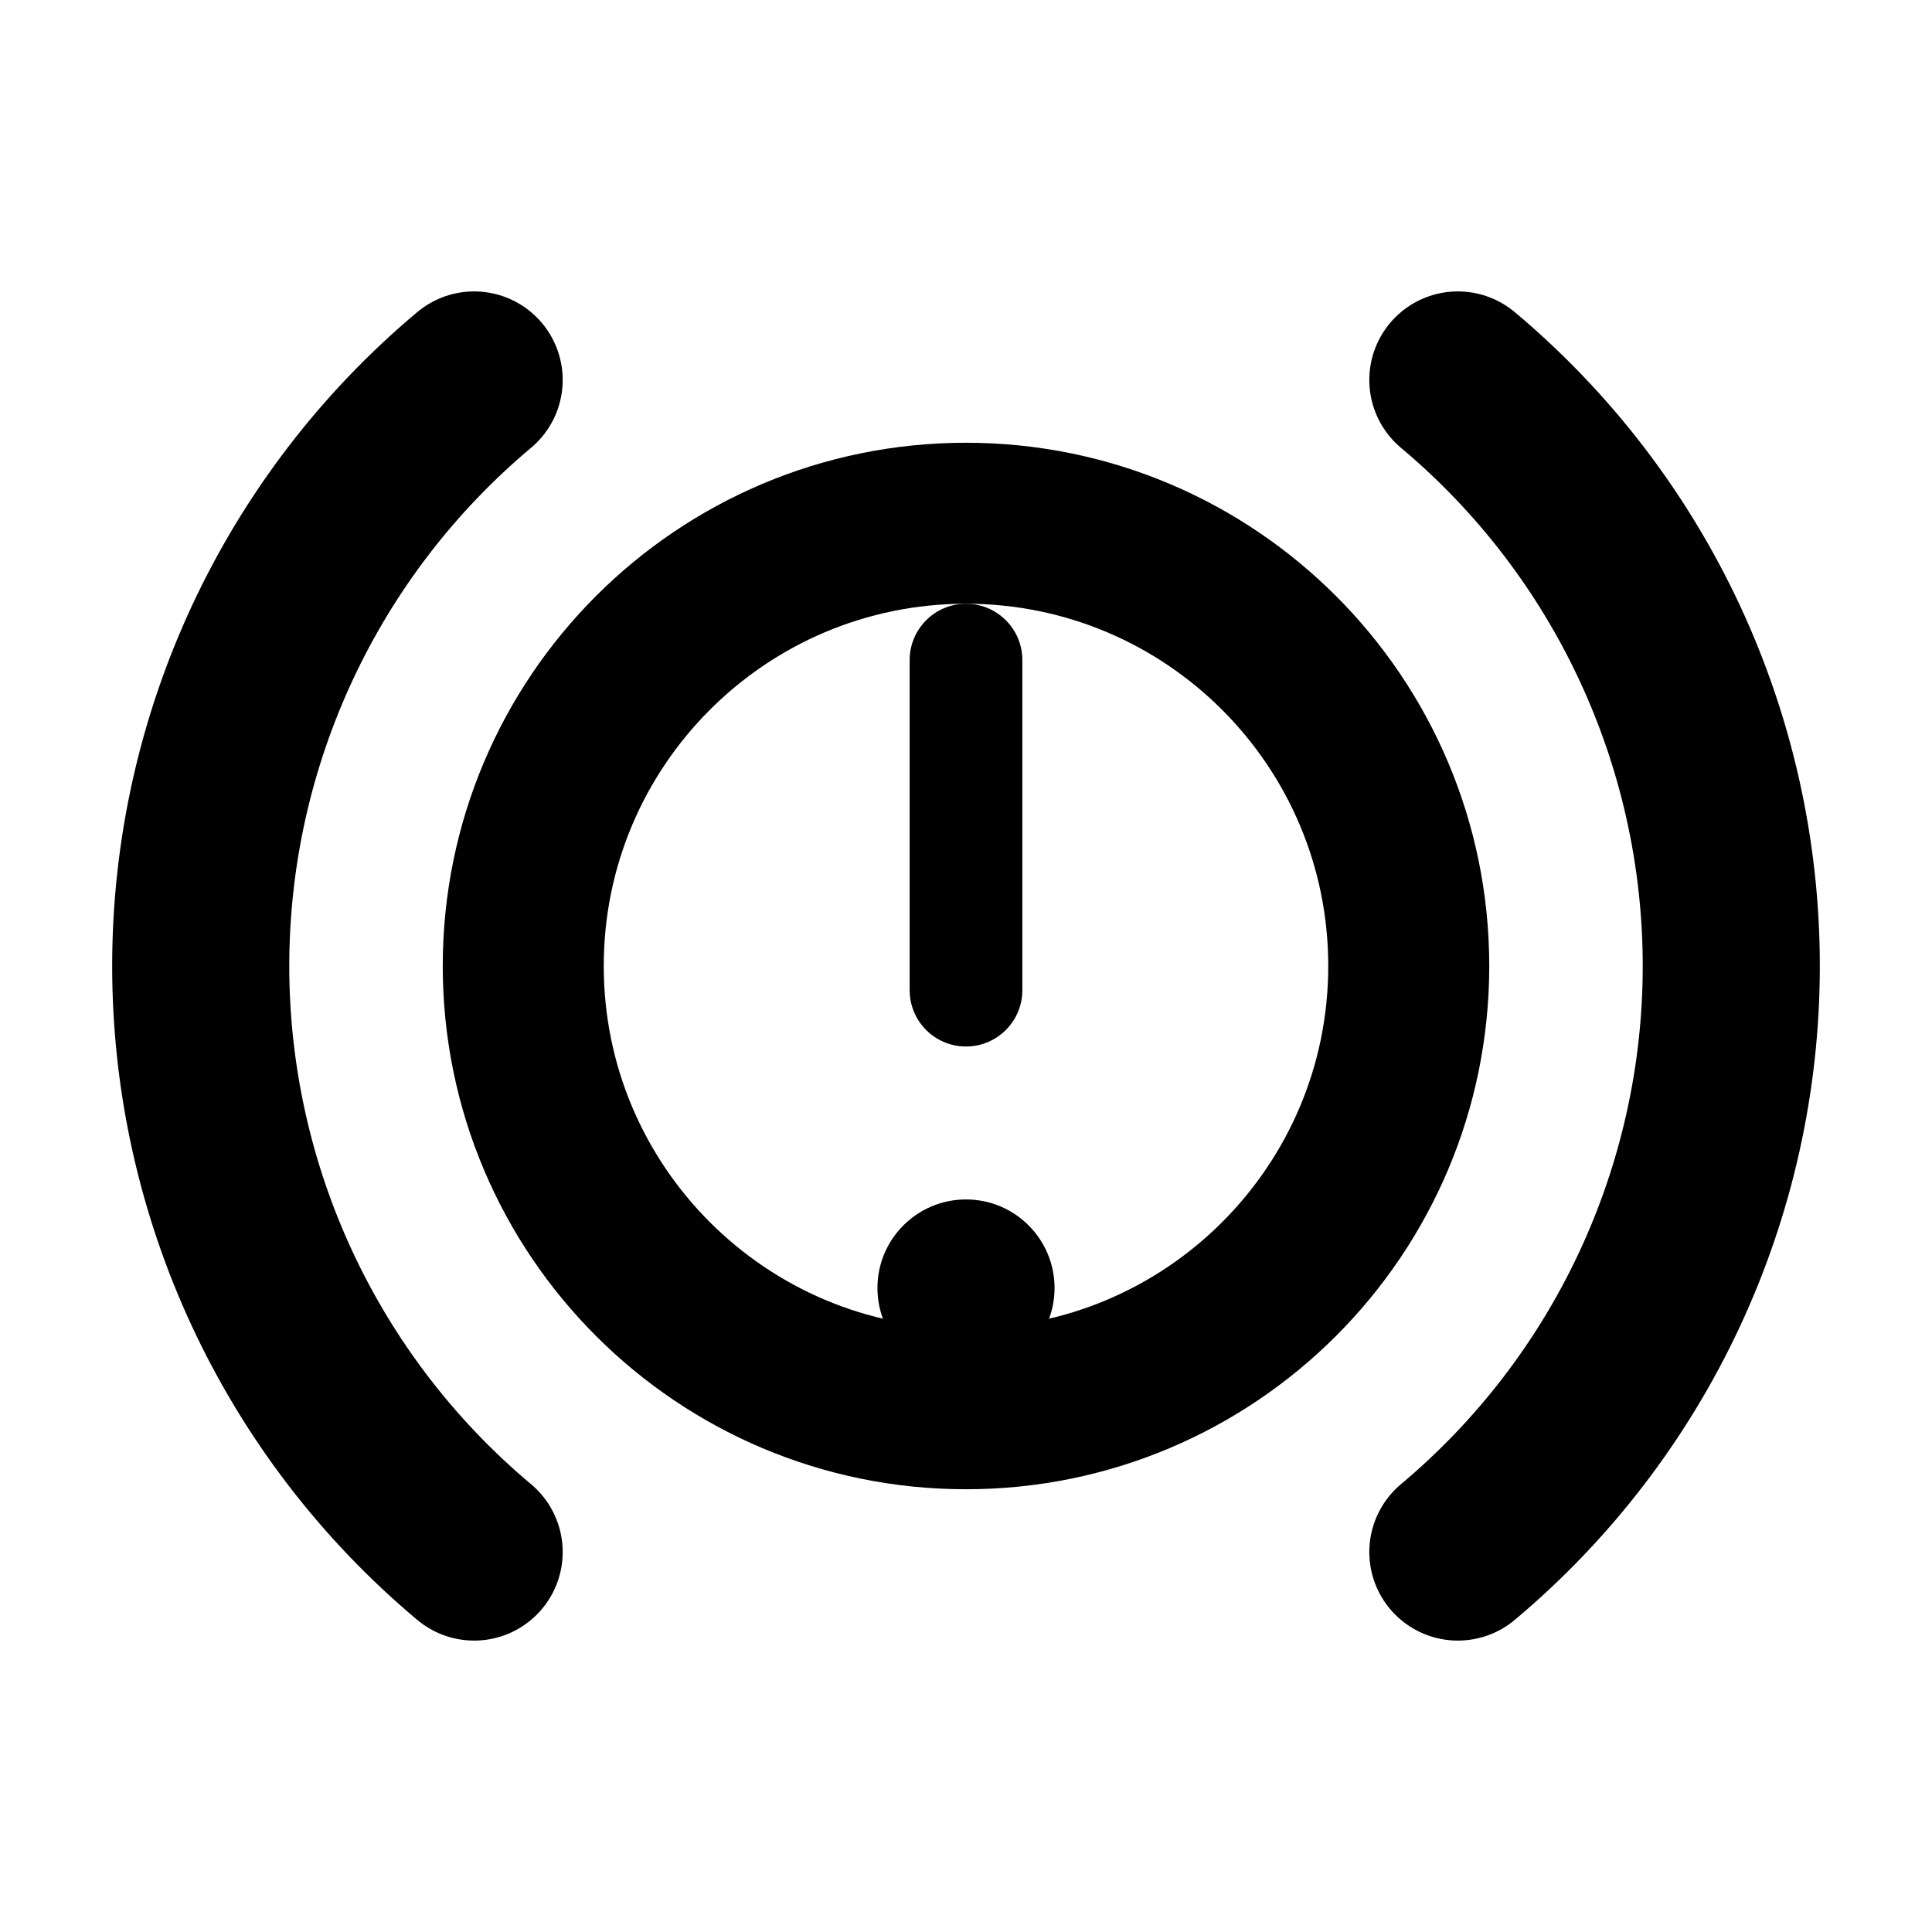
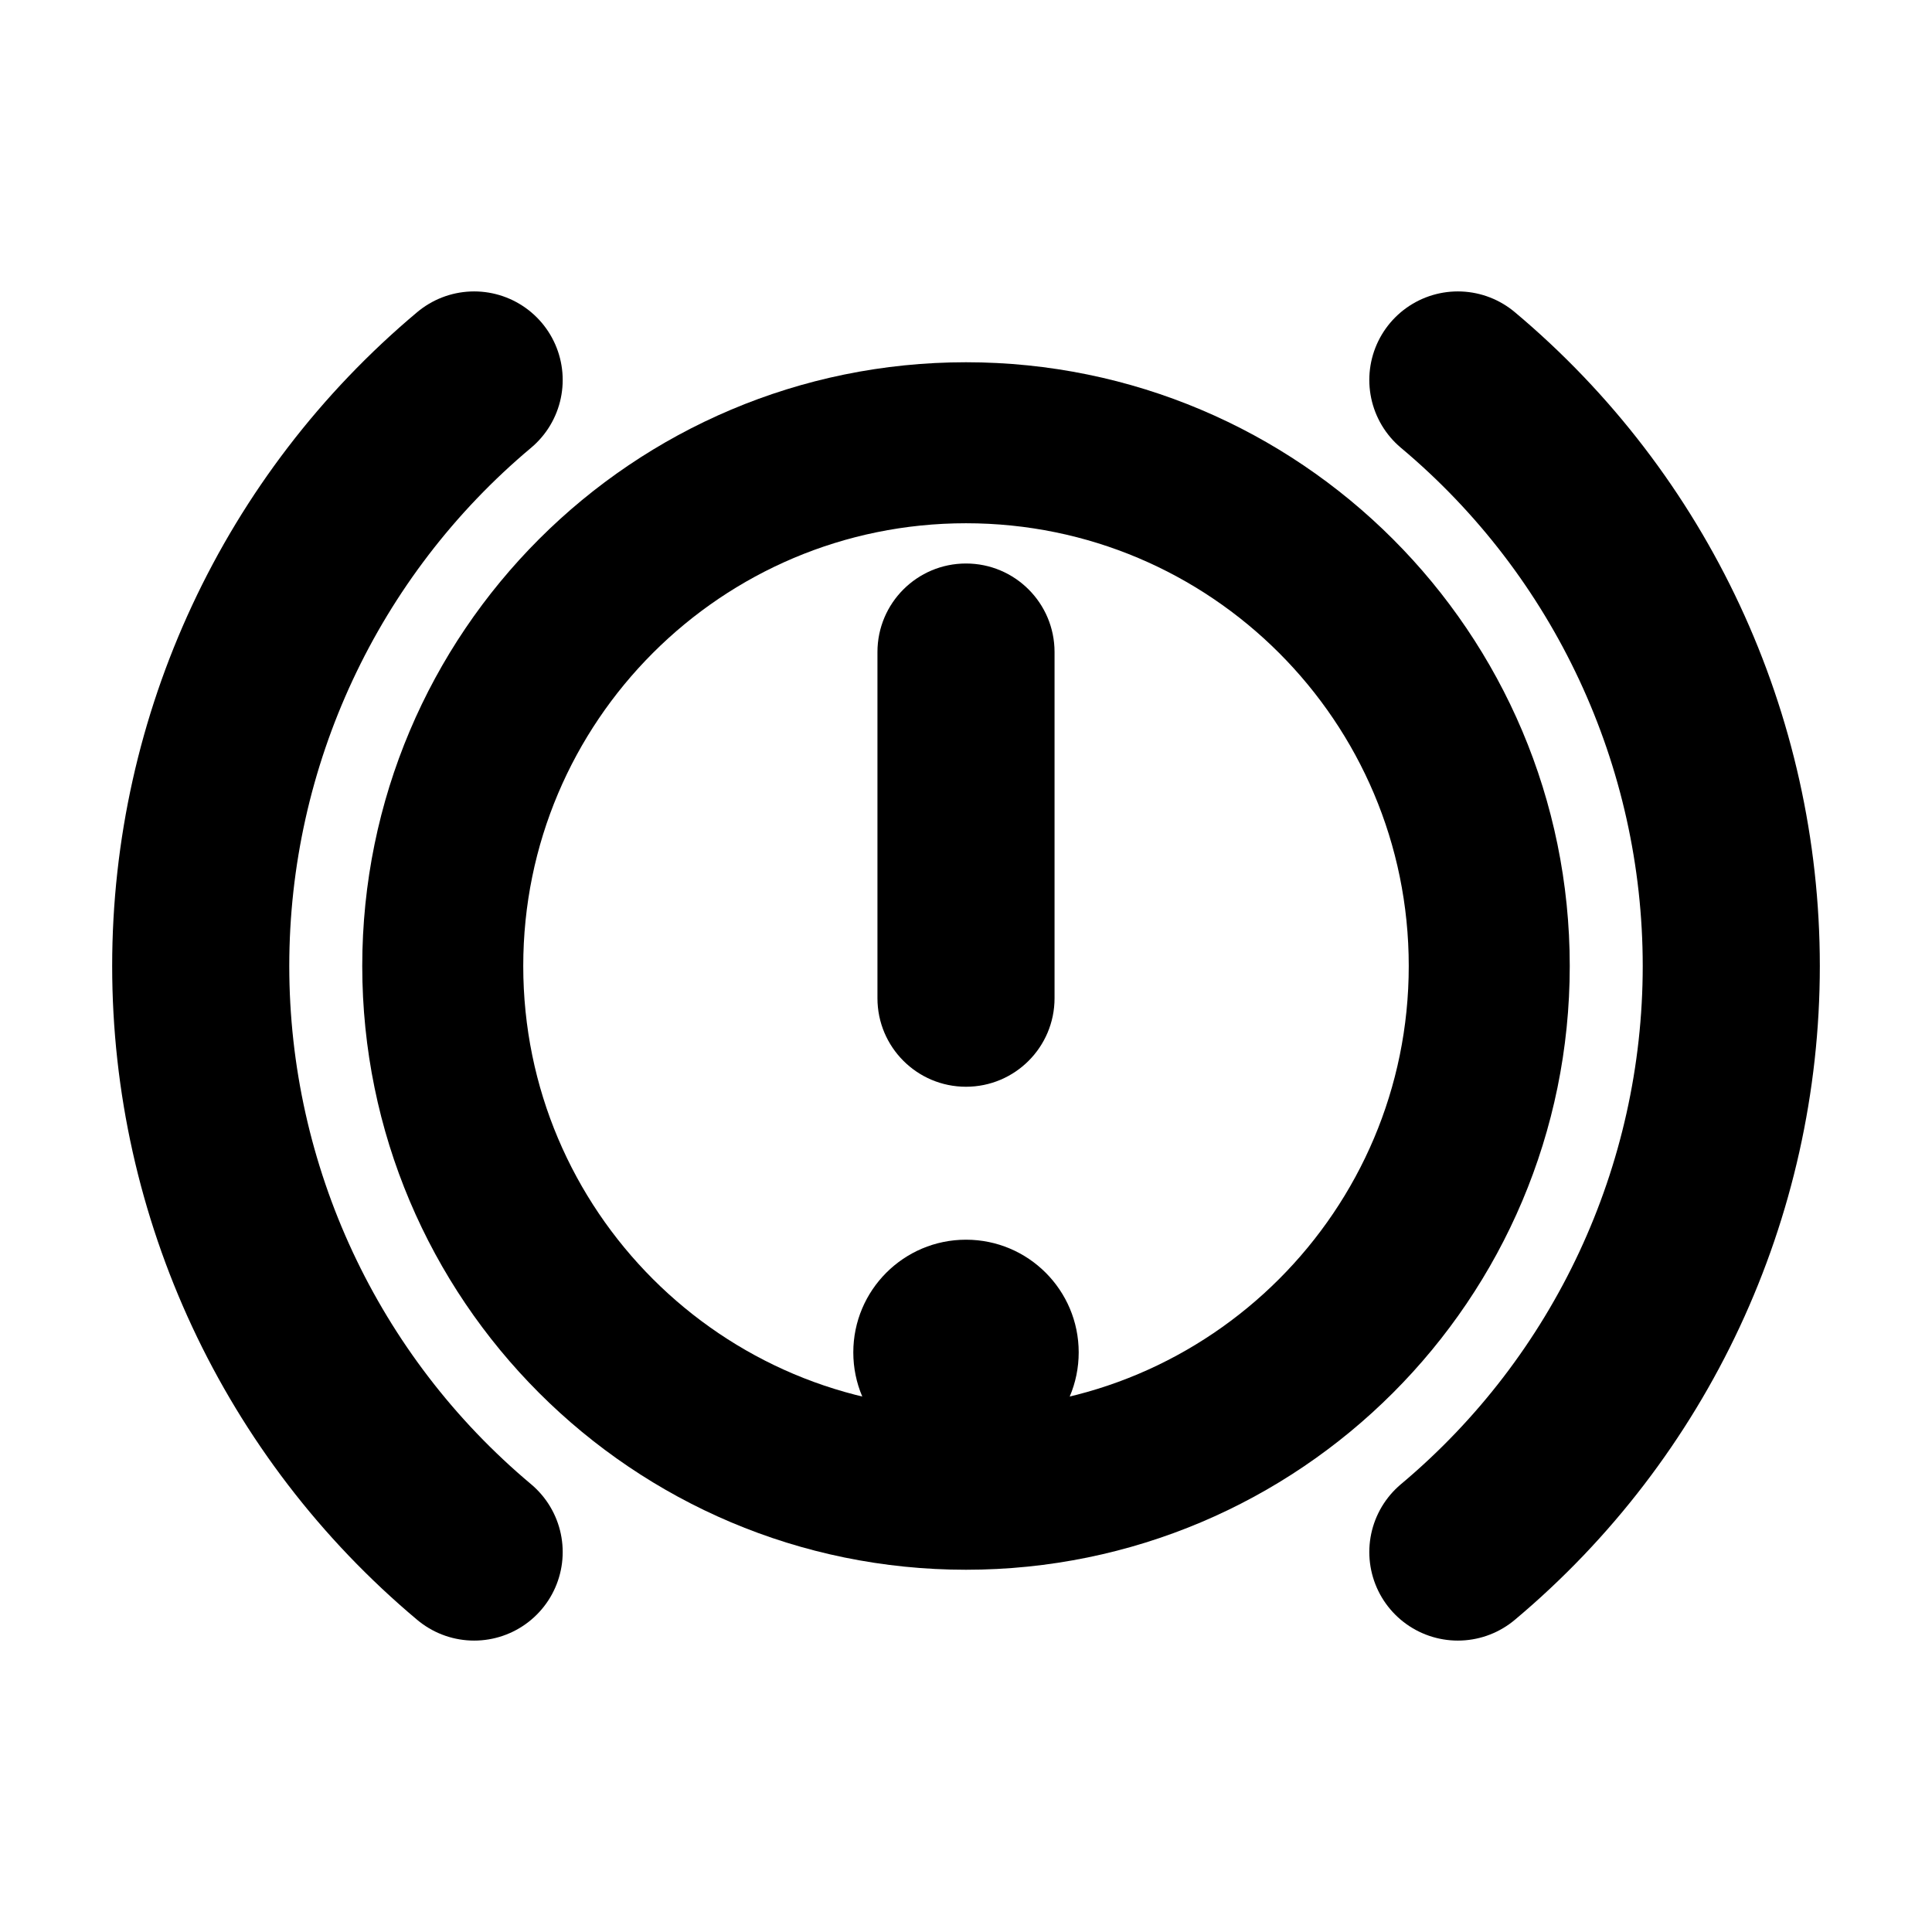
<svg xmlns="http://www.w3.org/2000/svg" viewBox="0 0 24 24" fill="none">
  <path d="M 5.89 19.28 A 9.5 9.5 0 0 1 5.89 4.72" stroke="black" stroke-width="2.2" stroke-linecap="round" />
  <path d="M 18.11 4.72 A 9.5 9.5 0 0 1 18.11 19.28" stroke="black" stroke-width="2.2" stroke-linecap="round" />
-   <circle cx="12" cy="12" r="5.5" stroke="black" stroke-width="2" />
-   <rect x="11.3" y="7.5" width="1.4" height="5.5" rx=".7" fill="black" />
-   <circle cx="12" cy="16" r="1.1" fill="black" />
+   <circle cx="12" cy="12" r="6.5" stroke="black" stroke-width="2" />
+   <rect x="10.9" y="7" width="2.2" height="6.5" rx="1.1" fill="black" />
+   <circle cx="12" cy="16.8" r="1.4" fill="black" />
</svg>
